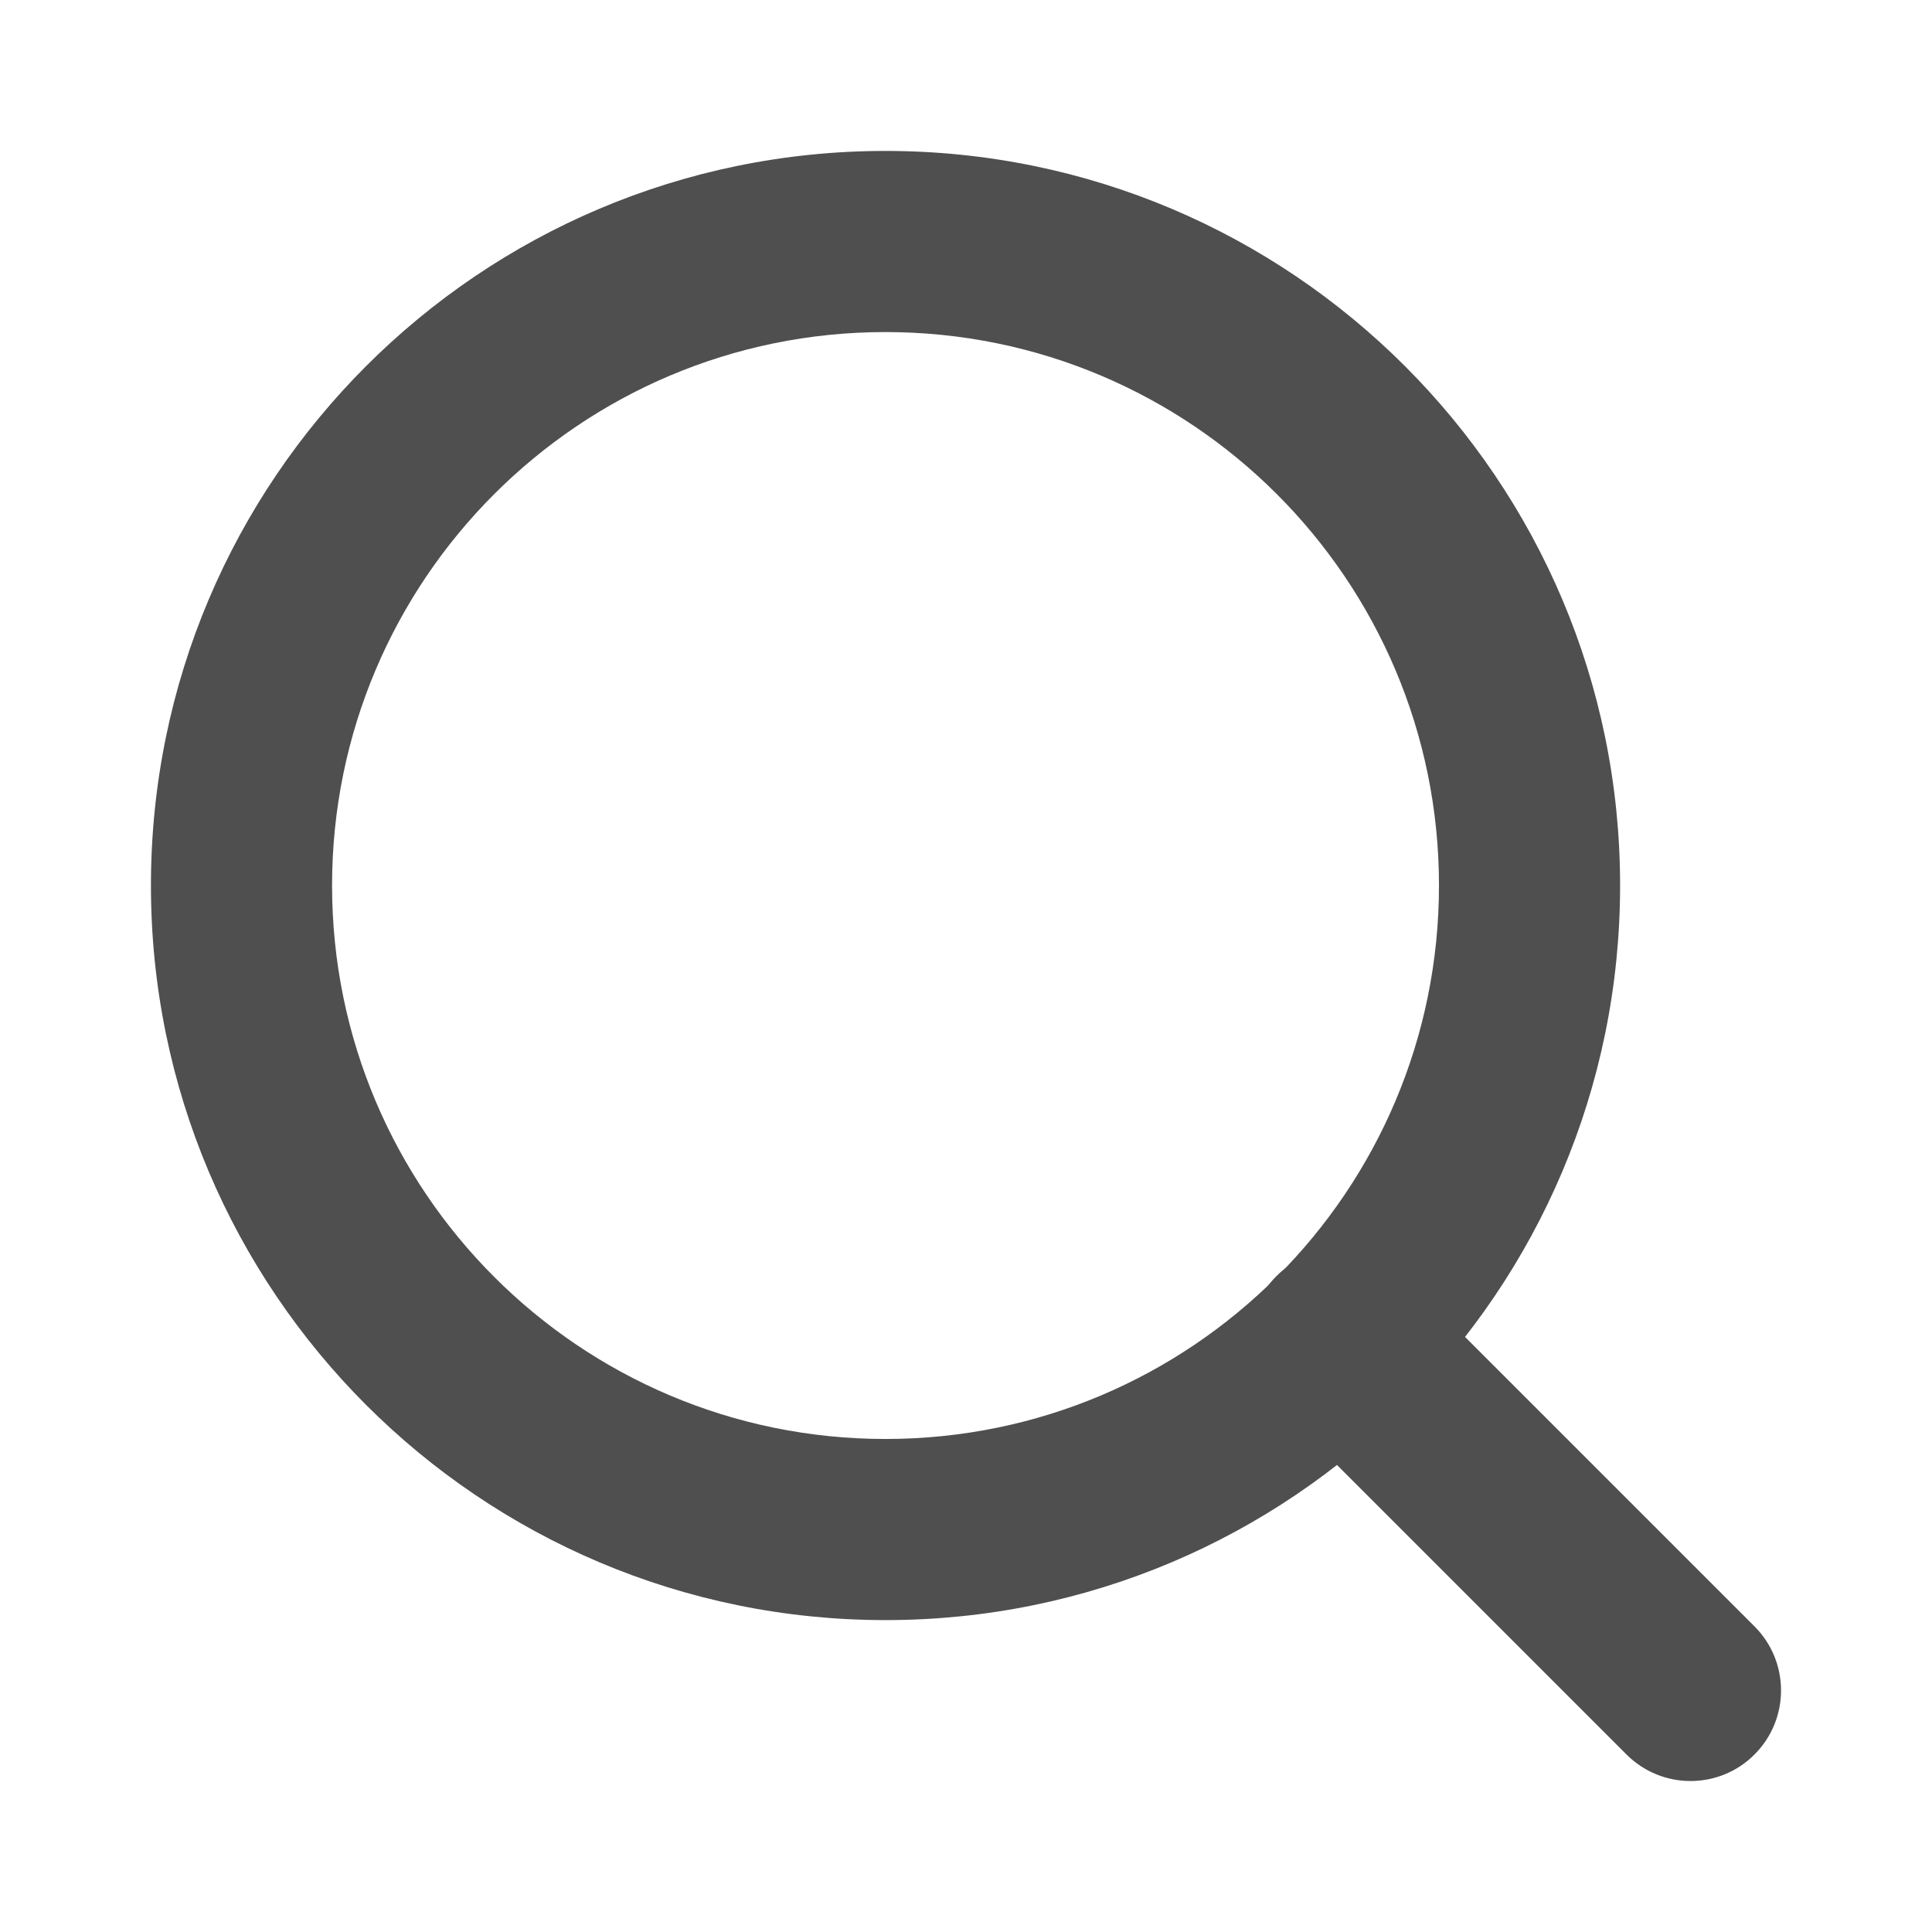
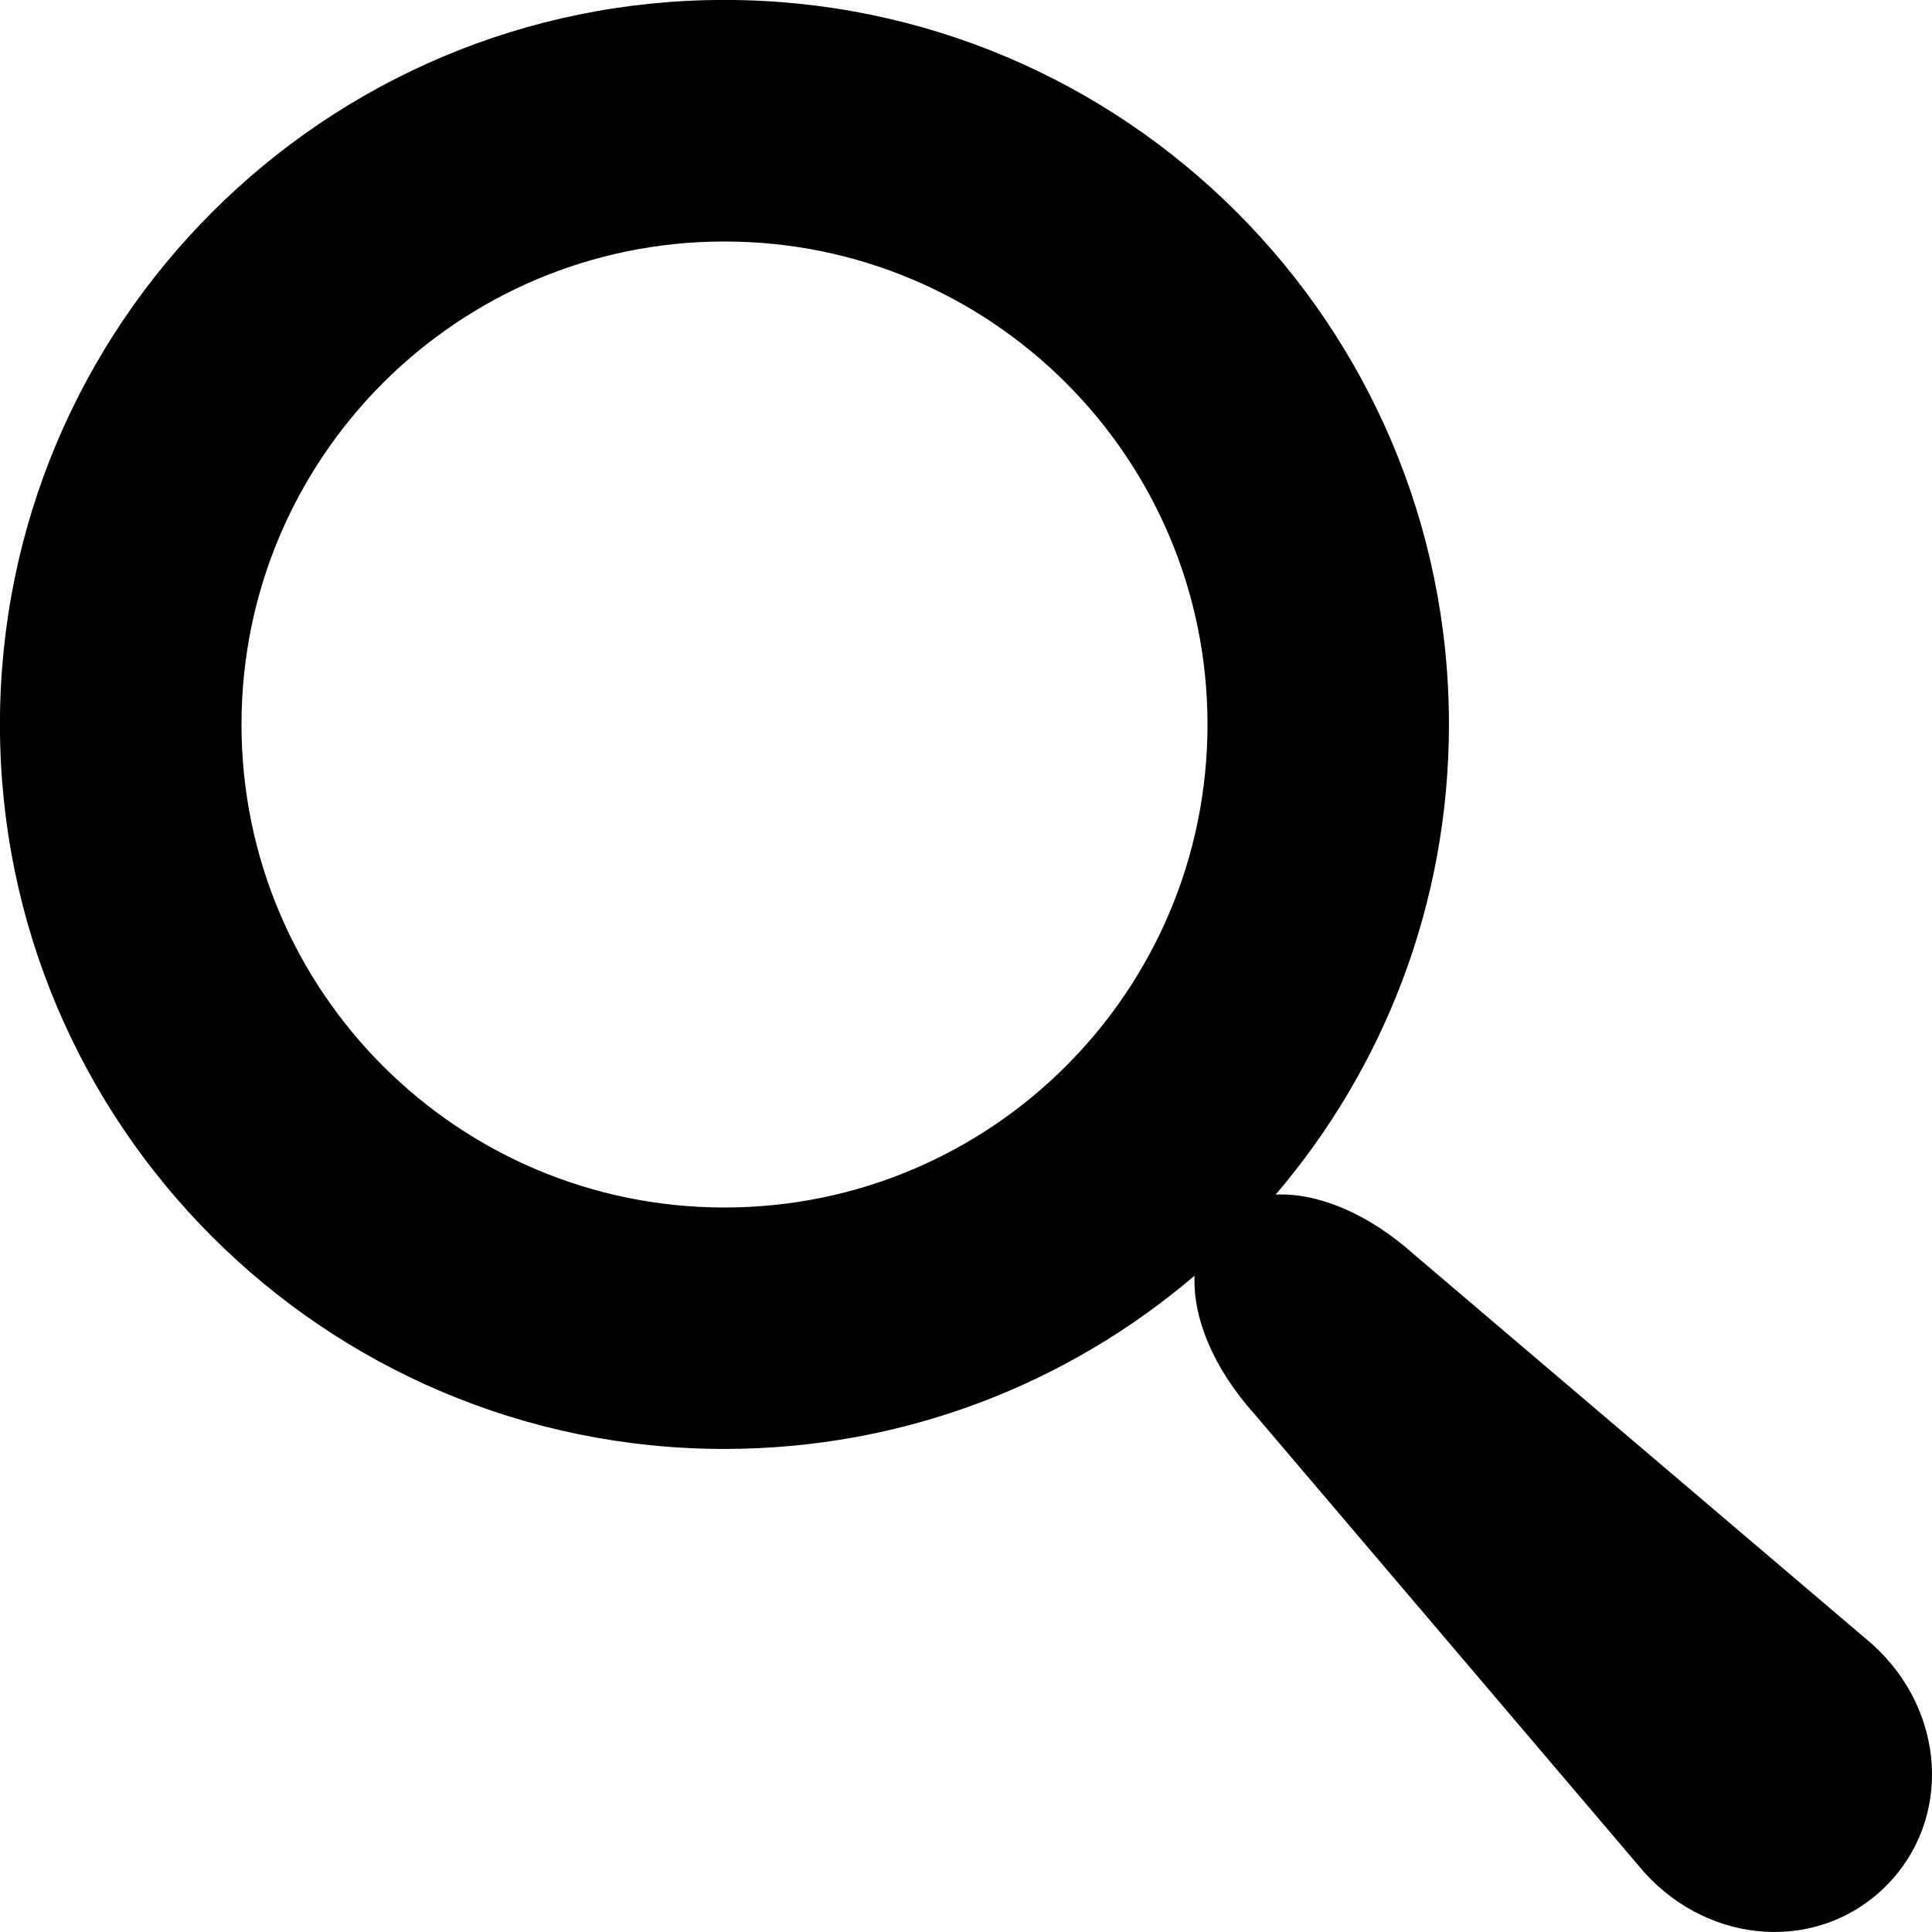
- <svg xmlns="http://www.w3.org/2000/svg" width="16" height="16" viewBox="0 0 16 16" fill="none">
-   <path fill-rule="evenodd" clip-rule="evenodd" d="M7.333 2.75C4.802 2.75 2.75 4.802 2.75 7.333C2.75 9.865 4.802 11.917 7.333 11.917C9.865 11.917 11.917 9.865 11.917 7.333C11.917 4.802 9.865 2.75 7.333 2.75ZM1.25 7.333C1.25 3.974 3.974 1.25 7.333 1.25C10.693 1.25 13.417 3.974 13.417 7.333C13.417 10.693 10.693 13.417 7.333 13.417C3.974 13.417 1.25 10.693 1.25 7.333Z" fill="#4F4F4F" />
-   <path fill-rule="evenodd" clip-rule="evenodd" d="M10.57 10.569C10.863 10.276 11.338 10.276 11.63 10.569L14.53 13.469C14.823 13.762 14.823 14.237 14.53 14.53C14.238 14.823 13.763 14.823 13.47 14.53L10.57 11.63C10.277 11.337 10.277 10.862 10.57 10.569Z" fill="#4F4F4F" />
+ <svg xmlns="http://www.w3.org/2000/svg" version="1.1" width="32" height="32" viewBox="0 0 32 32">
+   <path d="M31.008 27.231l-7.58-6.447c-0.784-0.705-1.622-1.029-2.299-0.998 1.789-2.096 2.87-4.815 2.87-7.787 0-6.627-5.373-12-12-12s-12 5.373-12 12 5.373 12 12 12c2.972 0 5.691-1.081 7.787-2.87-0.031 0.677 0.293 1.515 0.998 2.299l6.447 7.58c1.104 1.226 2.907 1.33 4.007 0.23s0.997-2.903-0.23-4.007zM12 20c-4.418 0-8-3.582-8-8s3.582-8 8-8 8 3.582 8 8-3.582 8-8 8z" />
</svg>
